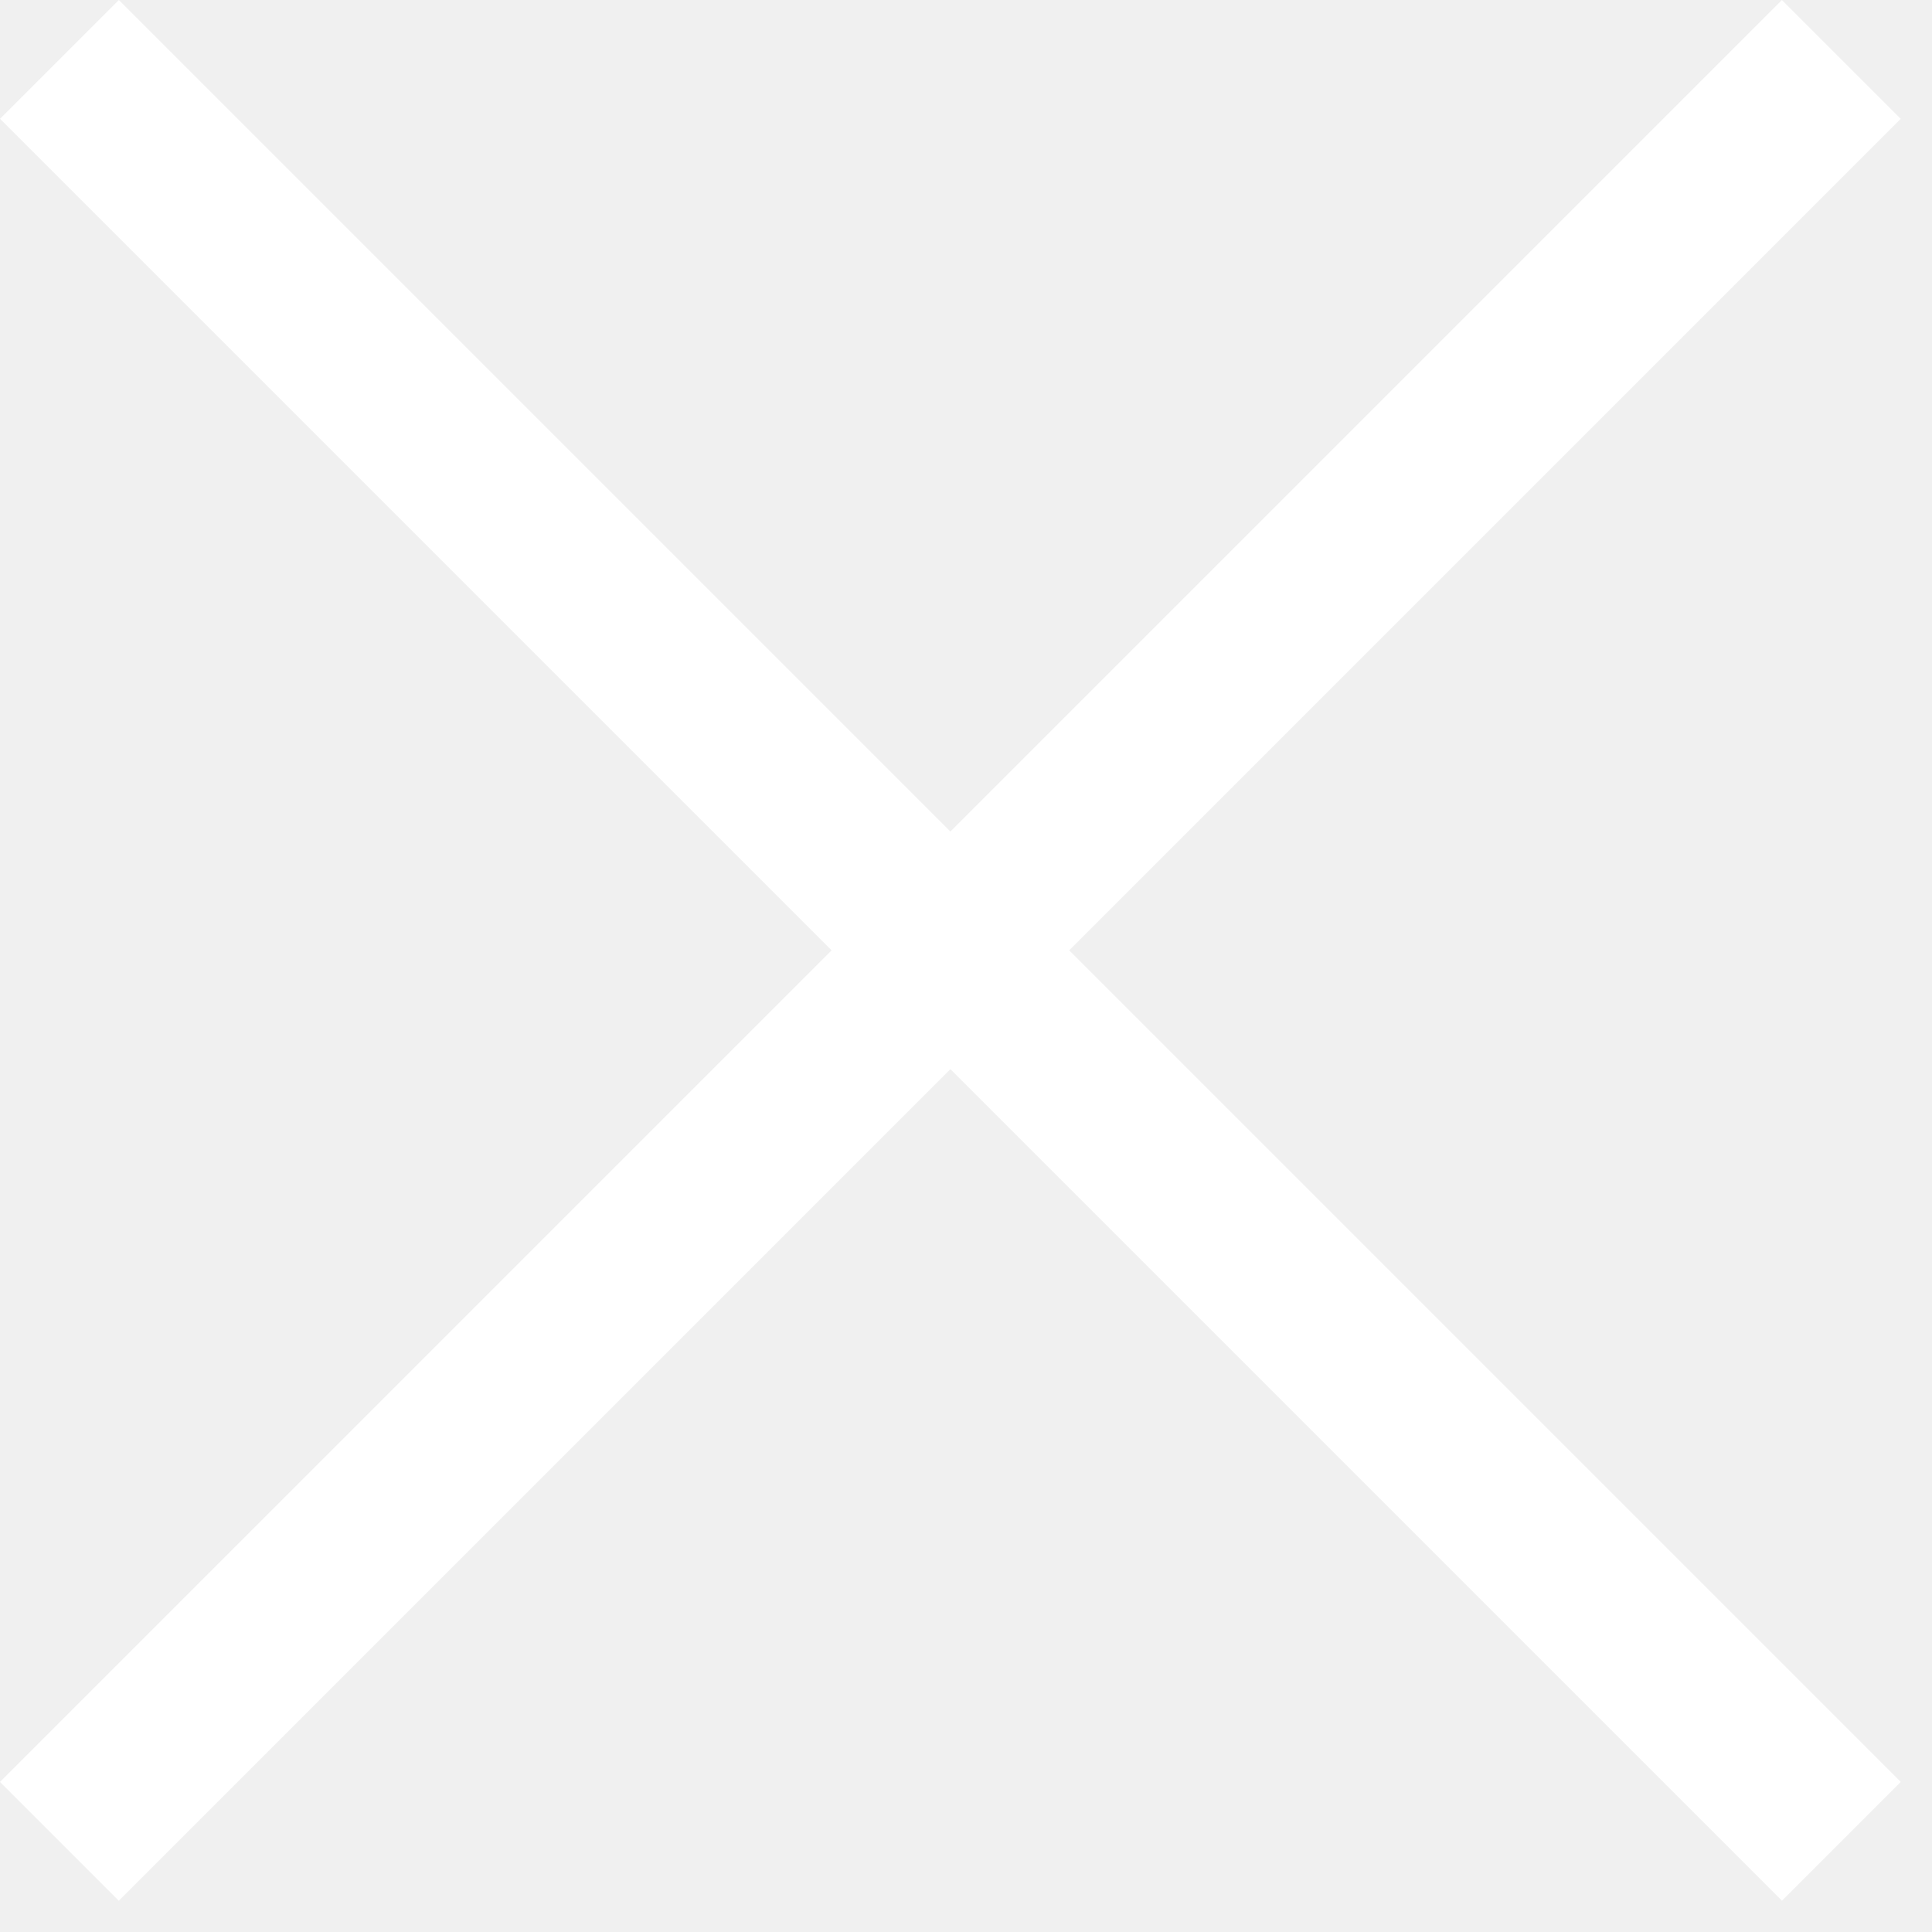
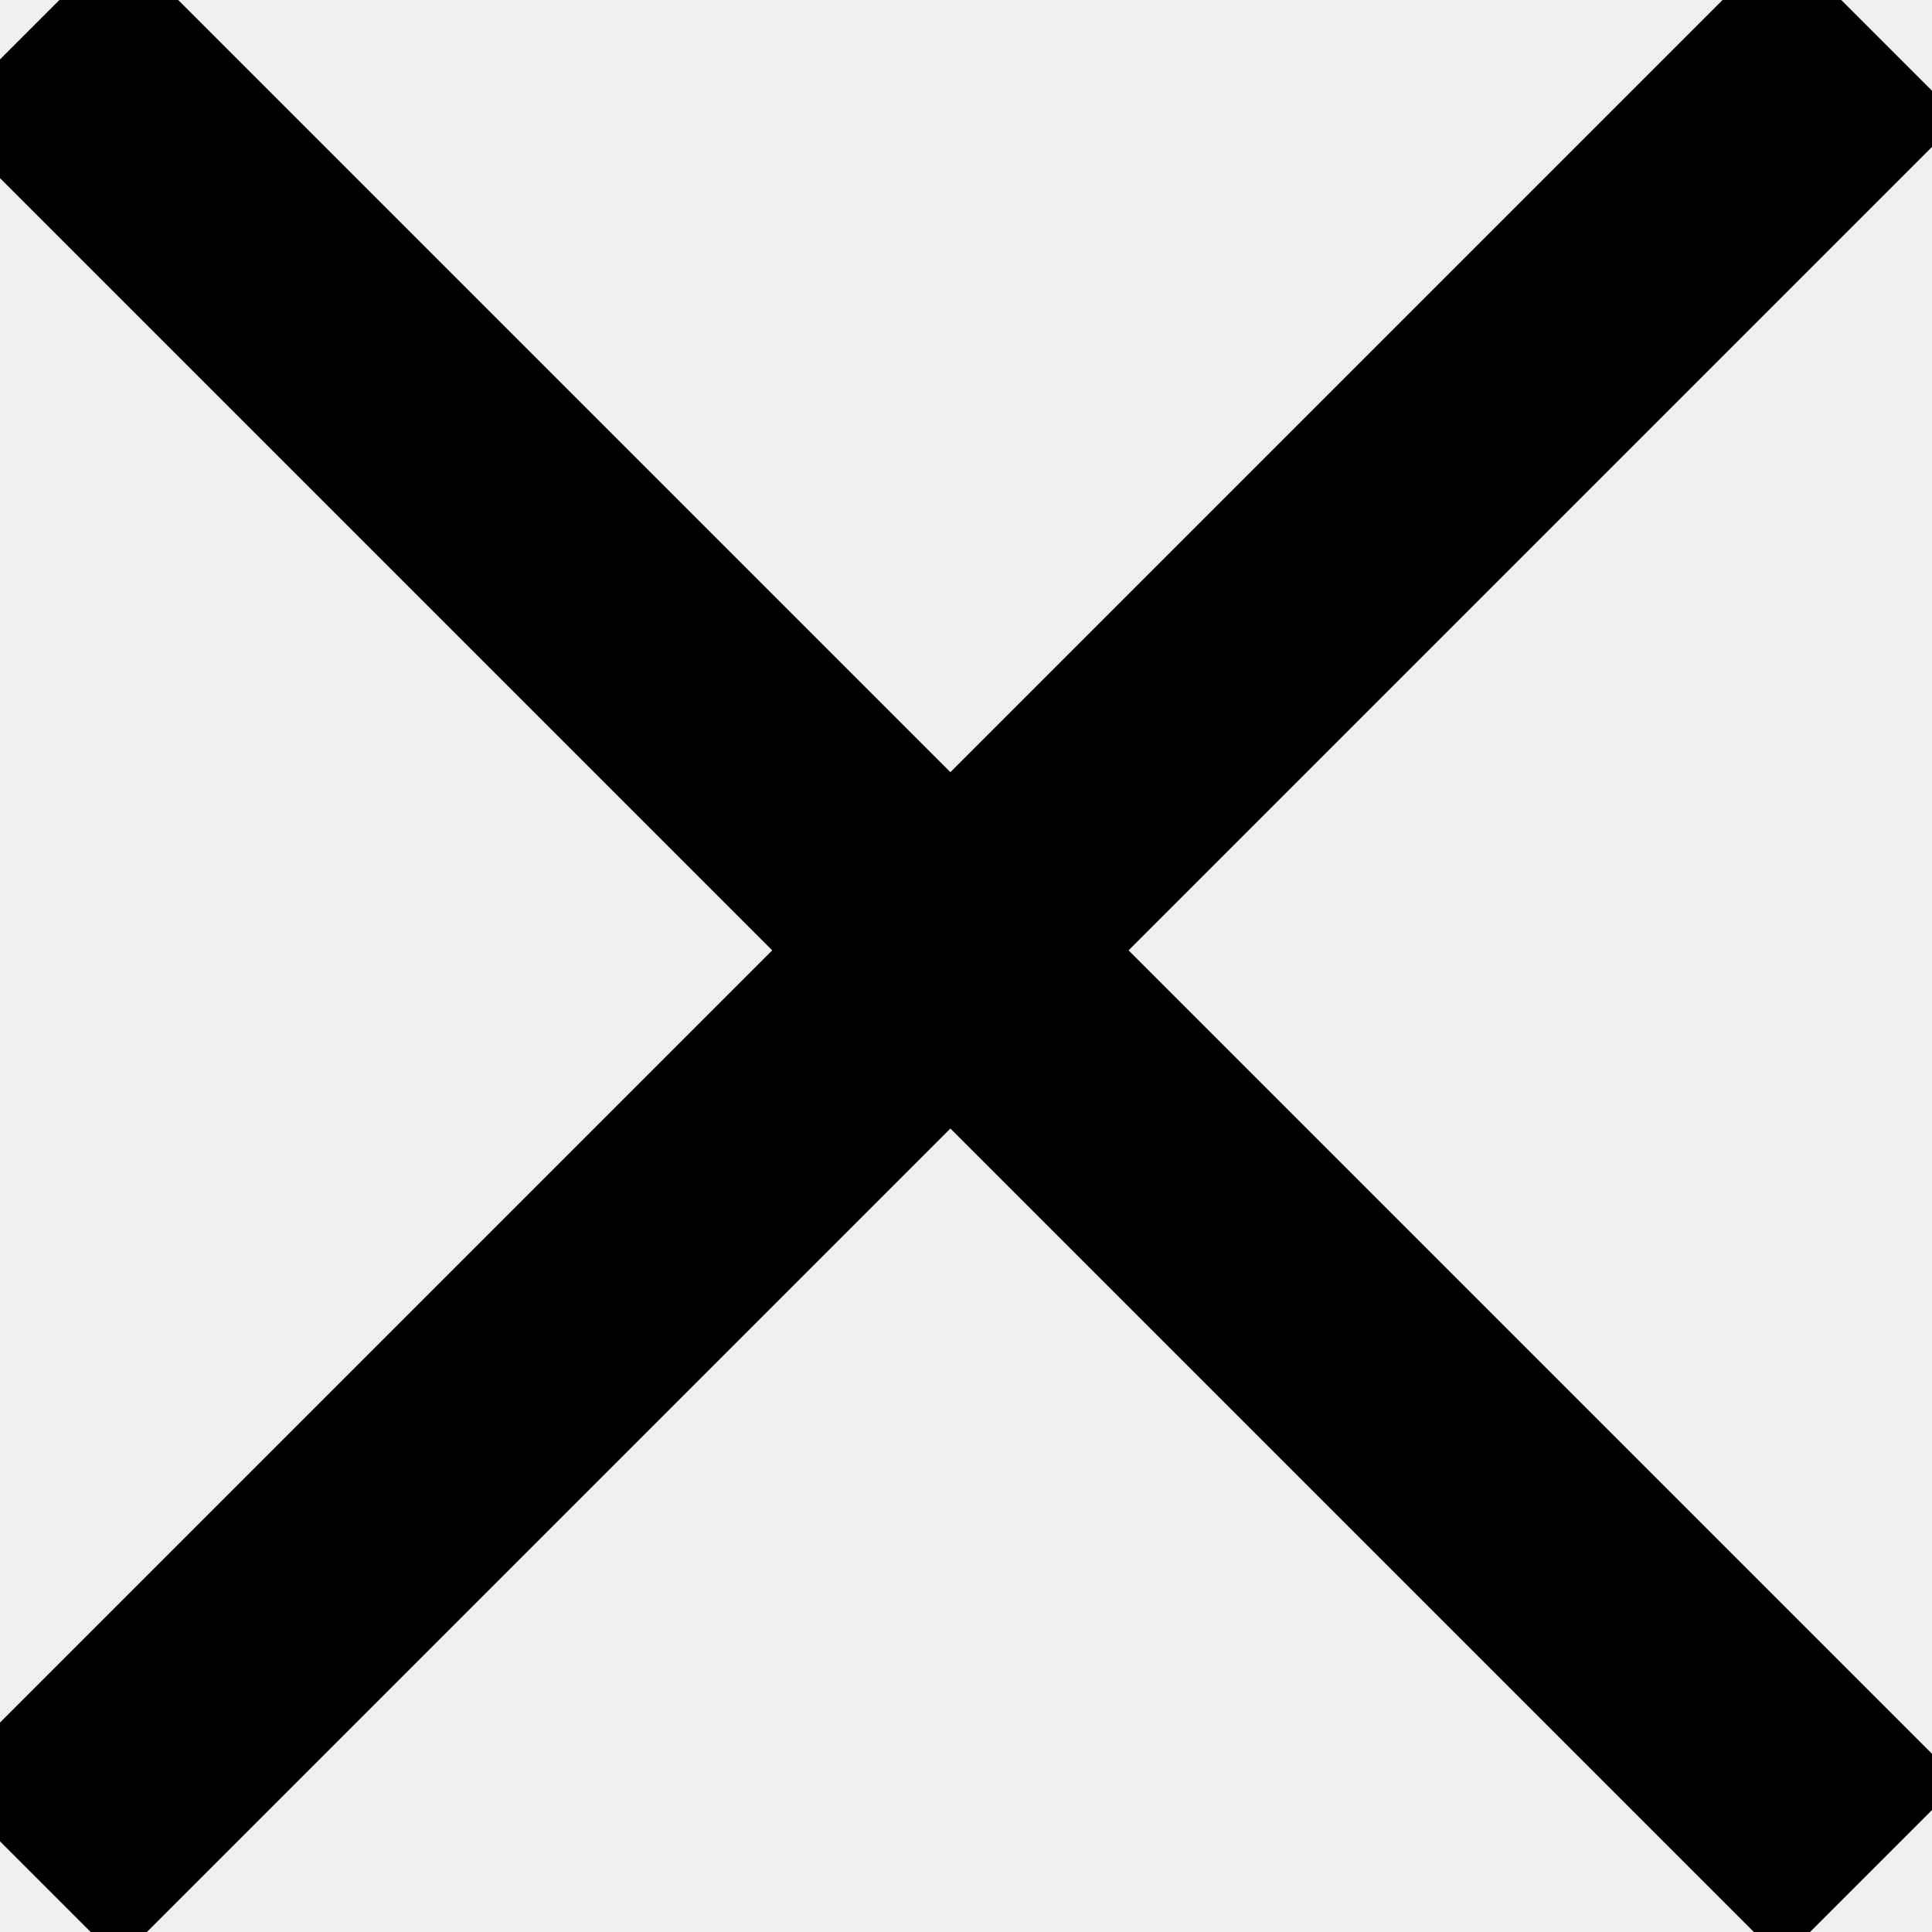
<svg xmlns="http://www.w3.org/2000/svg" role="presentation" class="t706__close-icon t706__cartwin-close-icon" width="23px" height="23px" viewBox="0 0 23 23" version="1.1">
-   <g stroke="none" stroke-width="1" fill="#fff" fill-rule="evenodd">
+   <g stroke="#000" stroke-width="1" fill-rule="evenodd">
    <rect transform="translate(11.31371, 11.31371) rotate(-45) translate(-11.31371, -11.31371) " x="10.314" y="-3.686" width="2" height="30" />
    <rect transform="translate(11.31371, 11.31371) rotate(-315) translate(-11.31371, -11.31371) " x="10.314" y="-3.686" width="2" height="30" />
  </g>
</svg>
